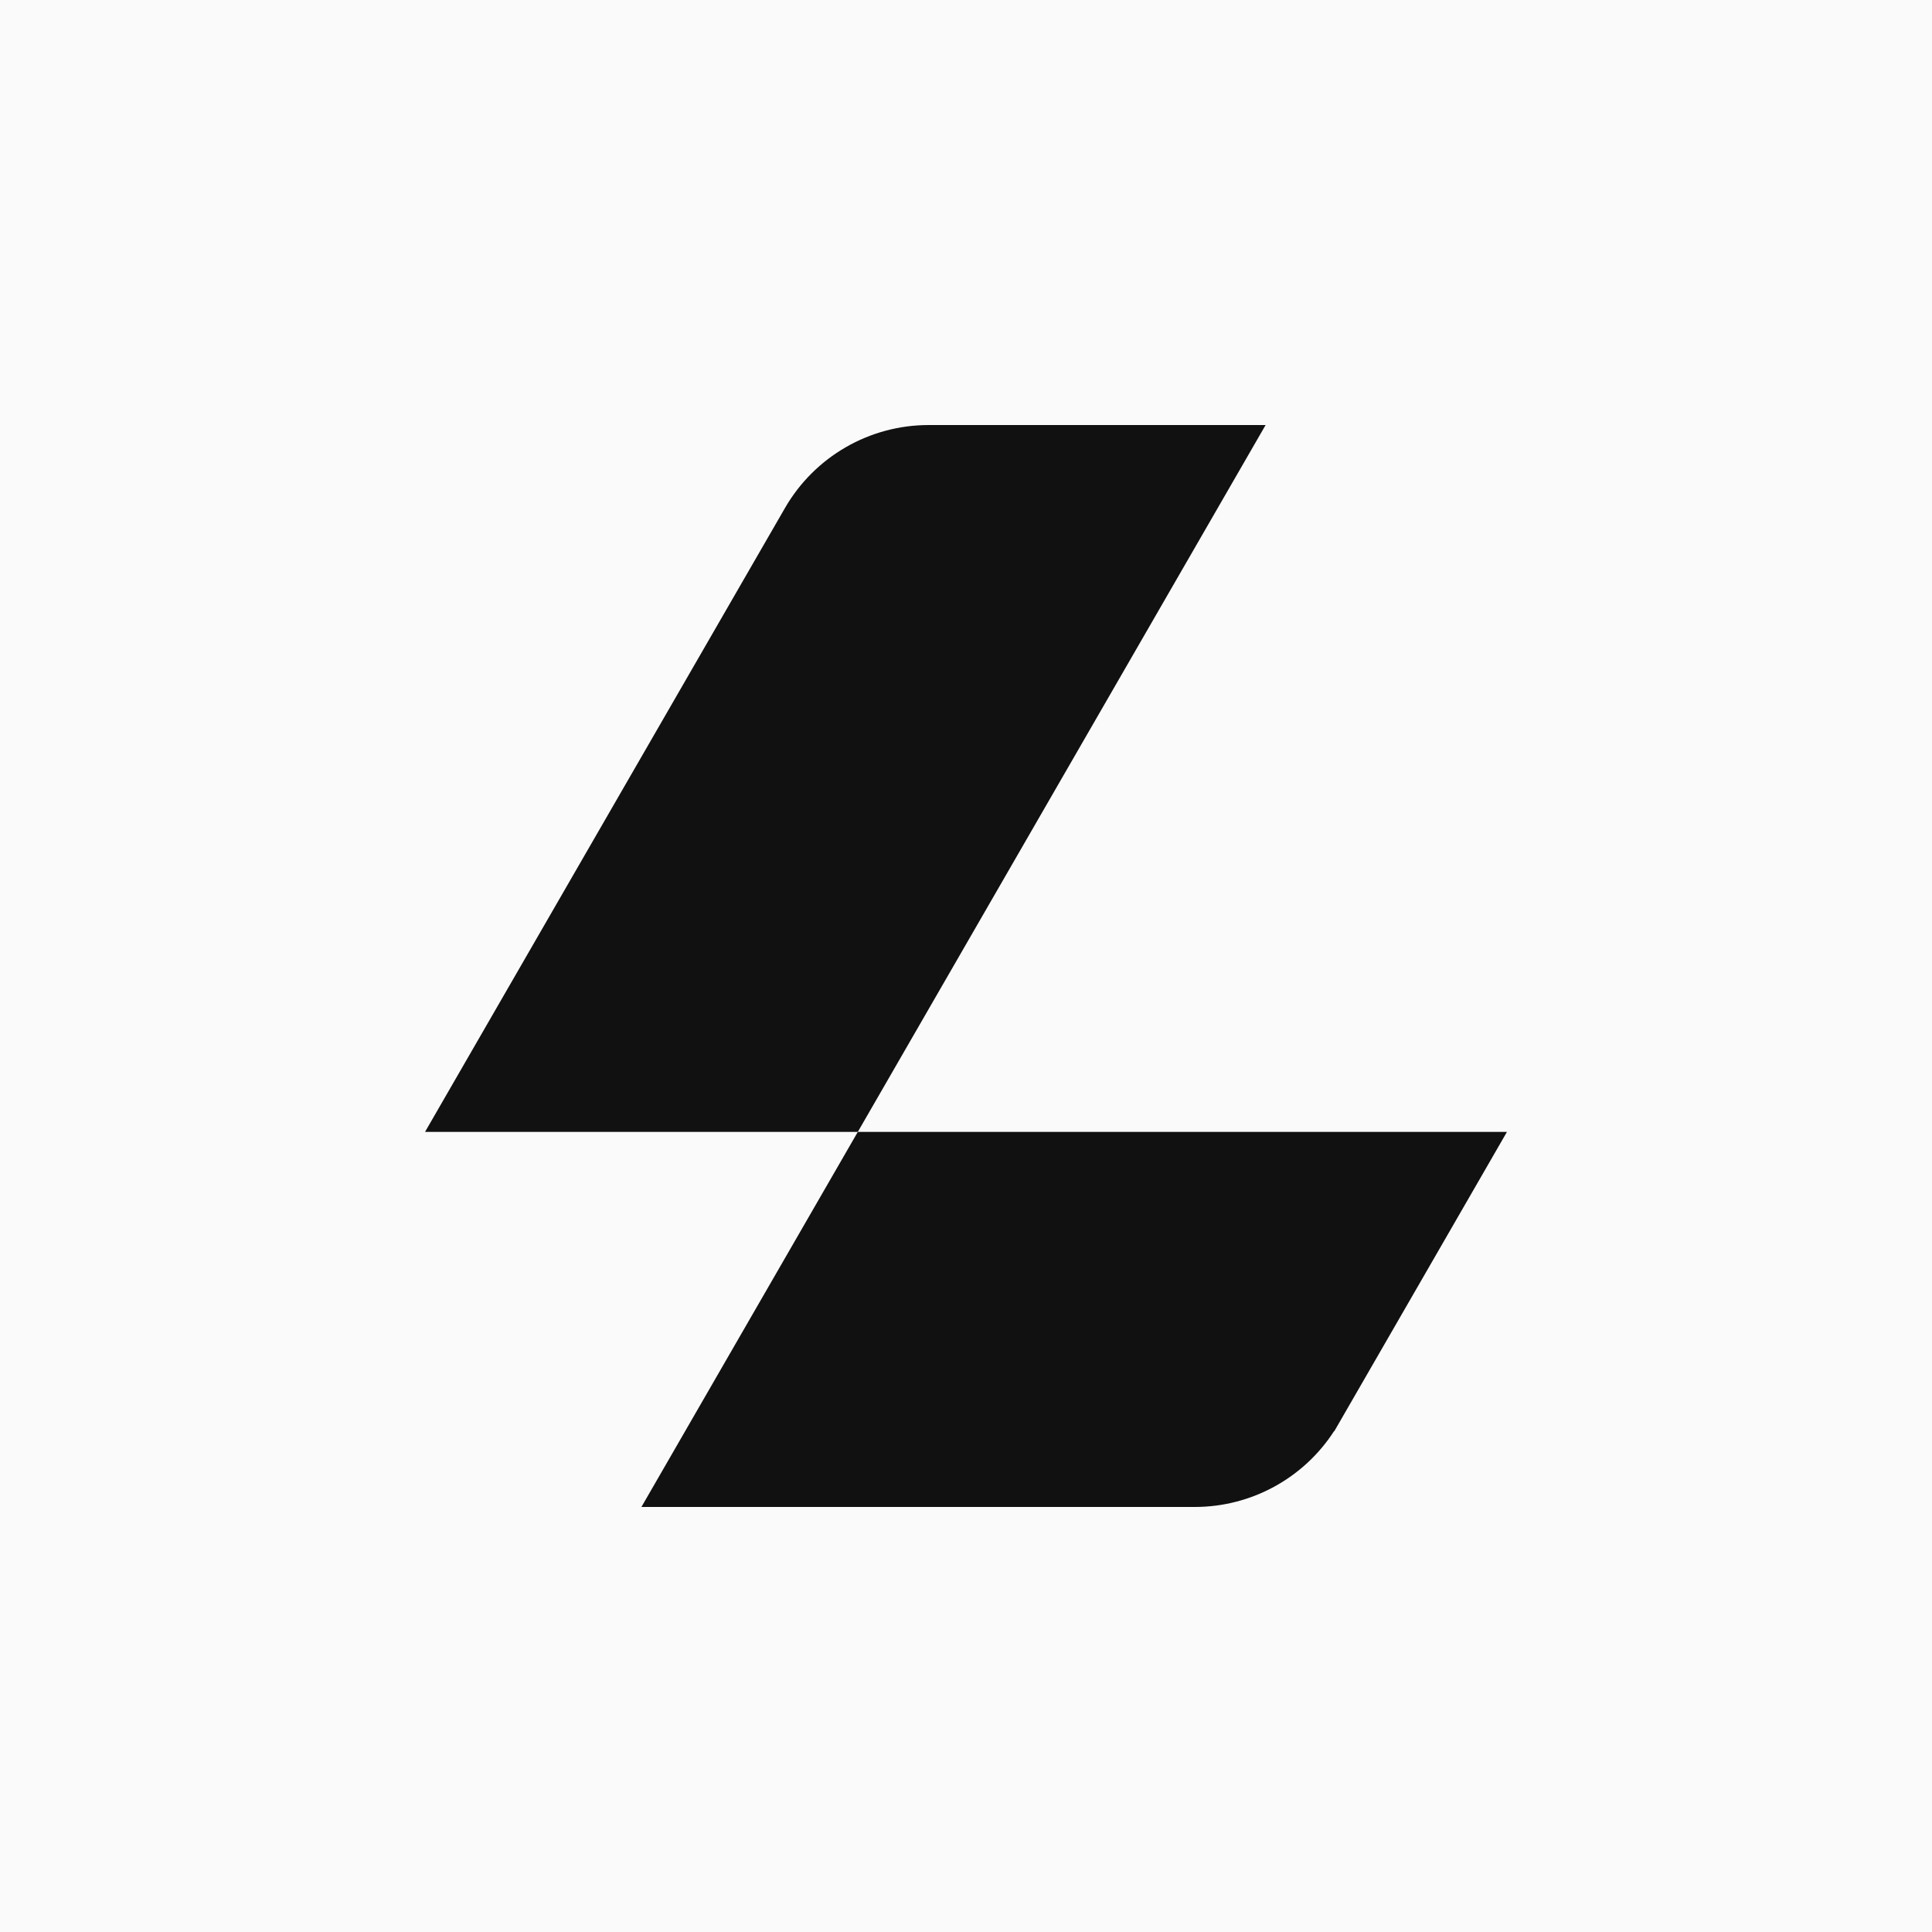
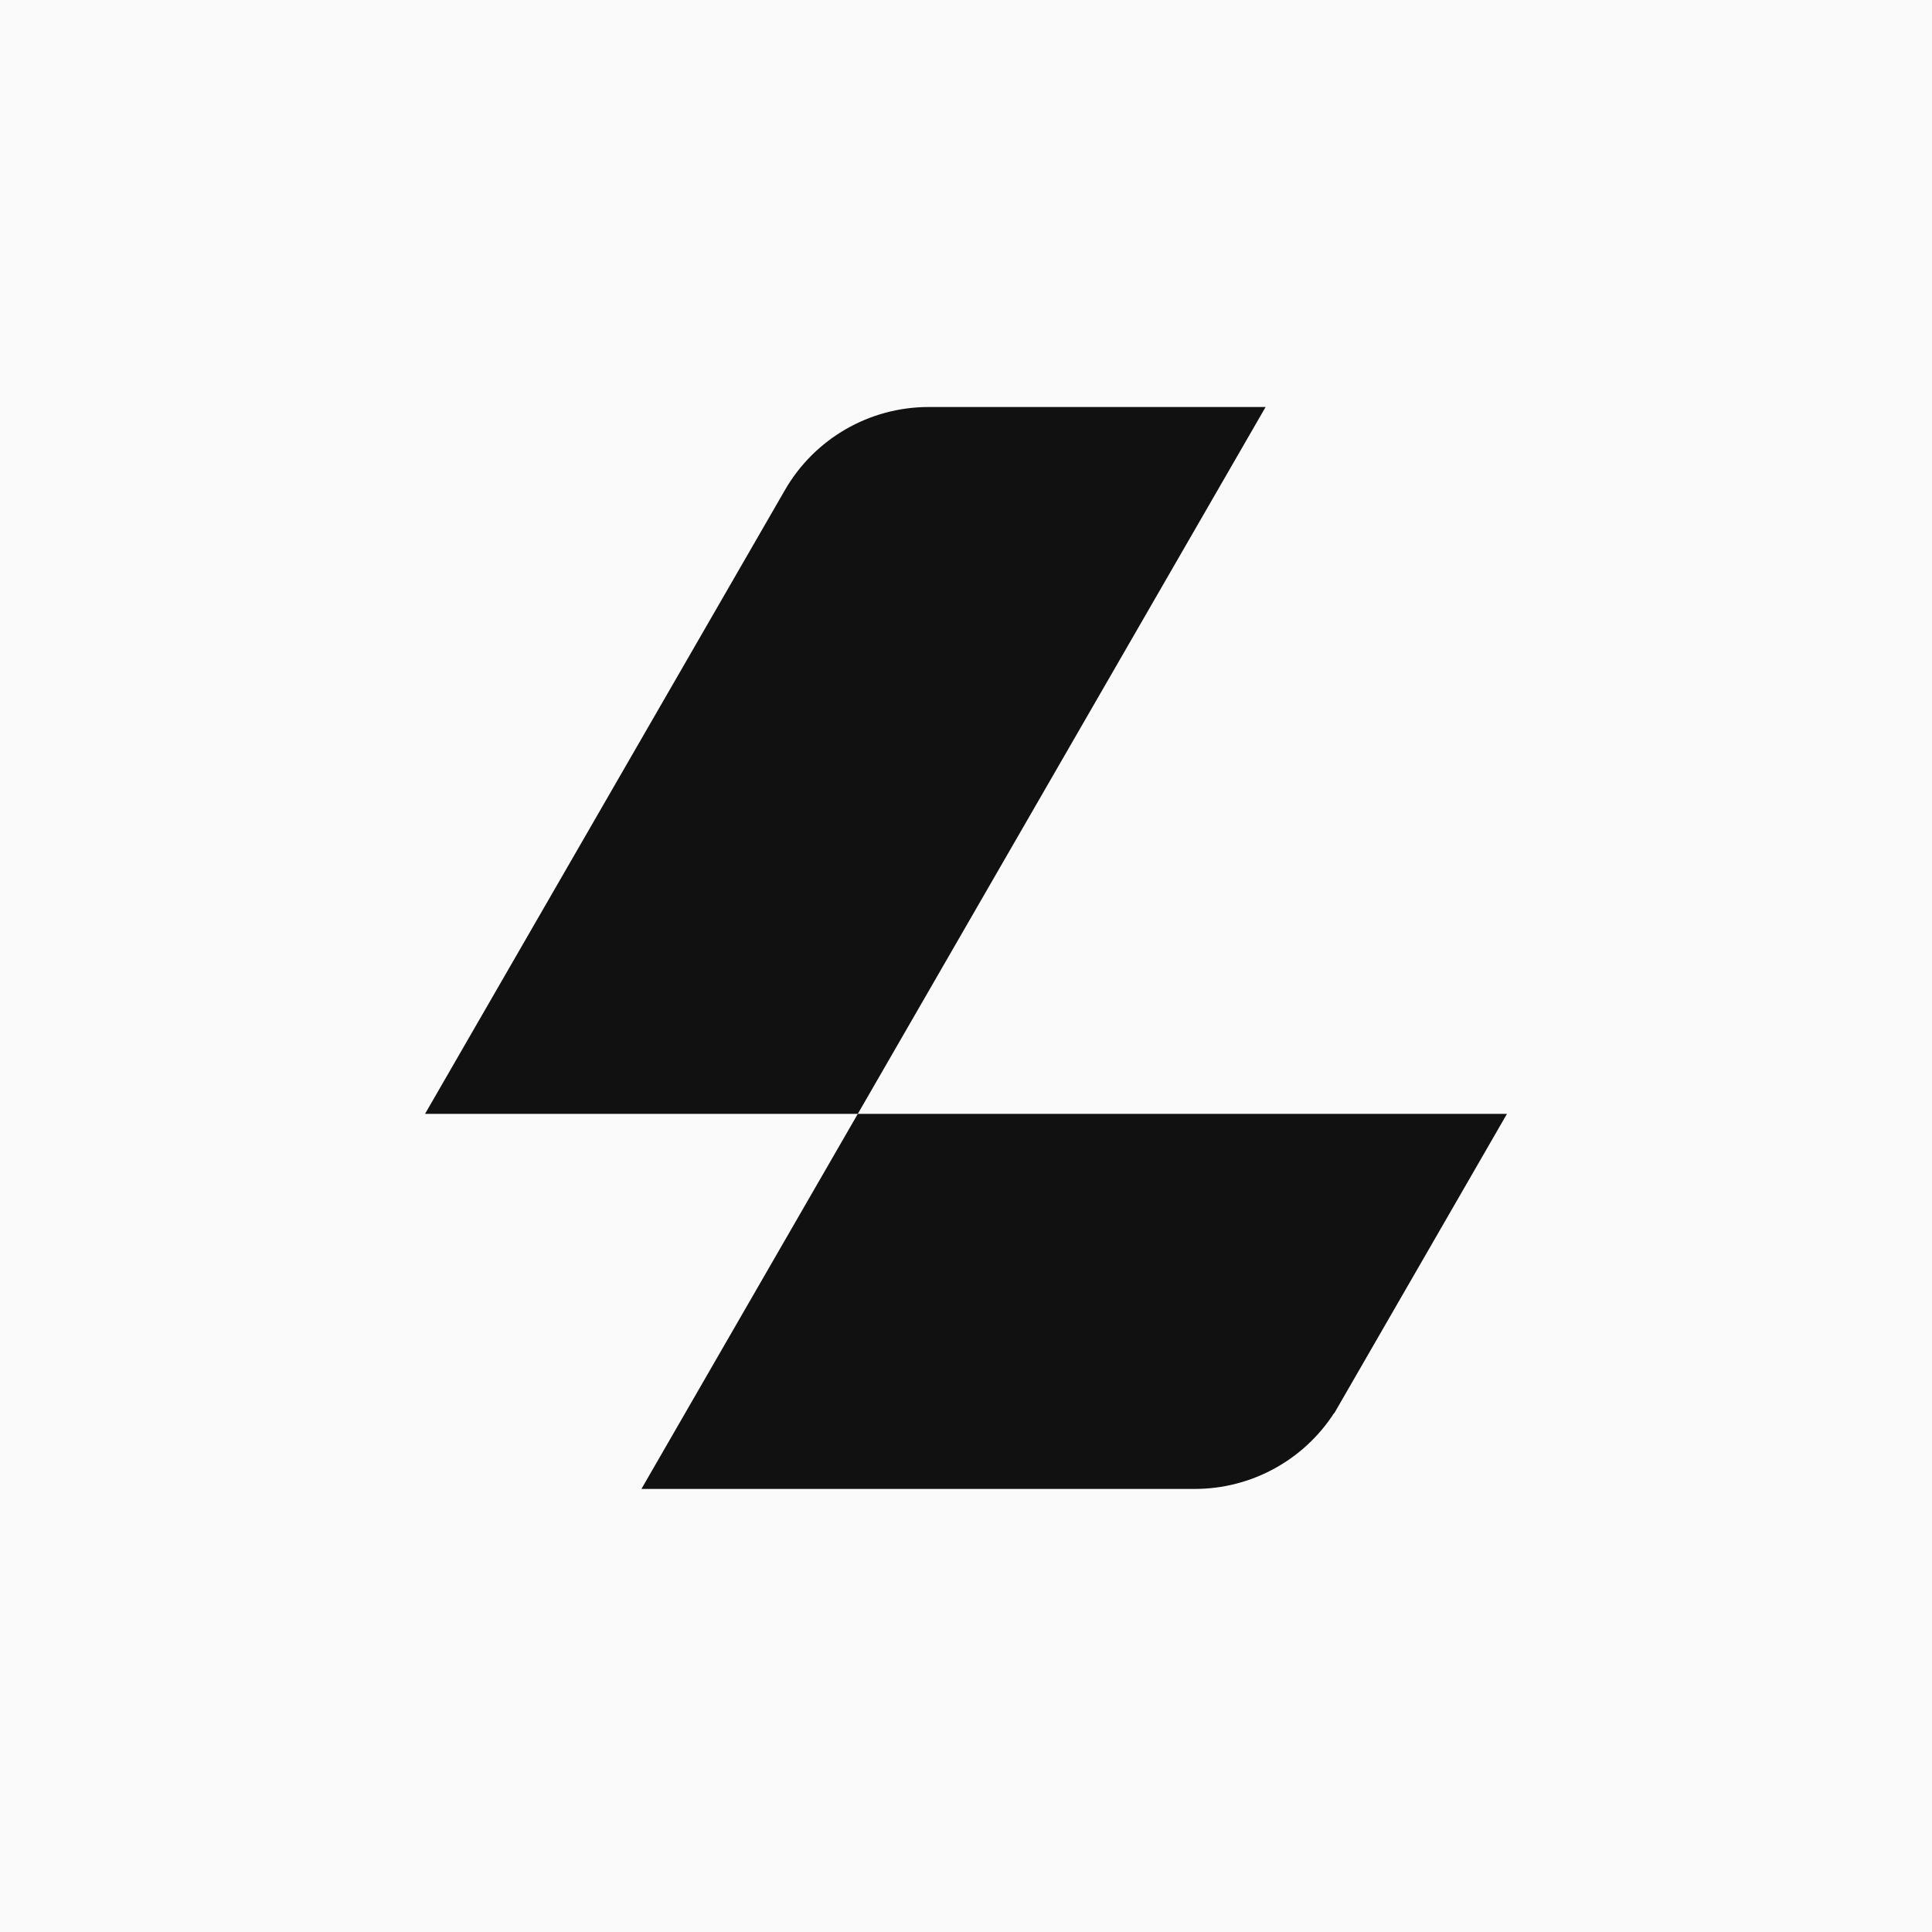
<svg xmlns="http://www.w3.org/2000/svg" width="400" height="400" viewBox="0 0 400 400" fill="none">
  <rect width="400" height="400" fill="#FAFAFA" />
-   <g transform="translate(88.000 88.000) scale(0.373333)">
+   <g transform="translate(88.000 84.267) scale(0.373333)">
    <path d="M600 392L504.249 558L504.137 557.929C487.252 584.069 458.193 600 426.864 600H120L240 392H600Z" fill="#111111" />
    <path d="M240 392H0L199.602 46.025C216.032 17.546 246.411 3.25756e-05 279.29 0H466.154L240 392Z" fill="#111111" />
  </g>
</svg>
